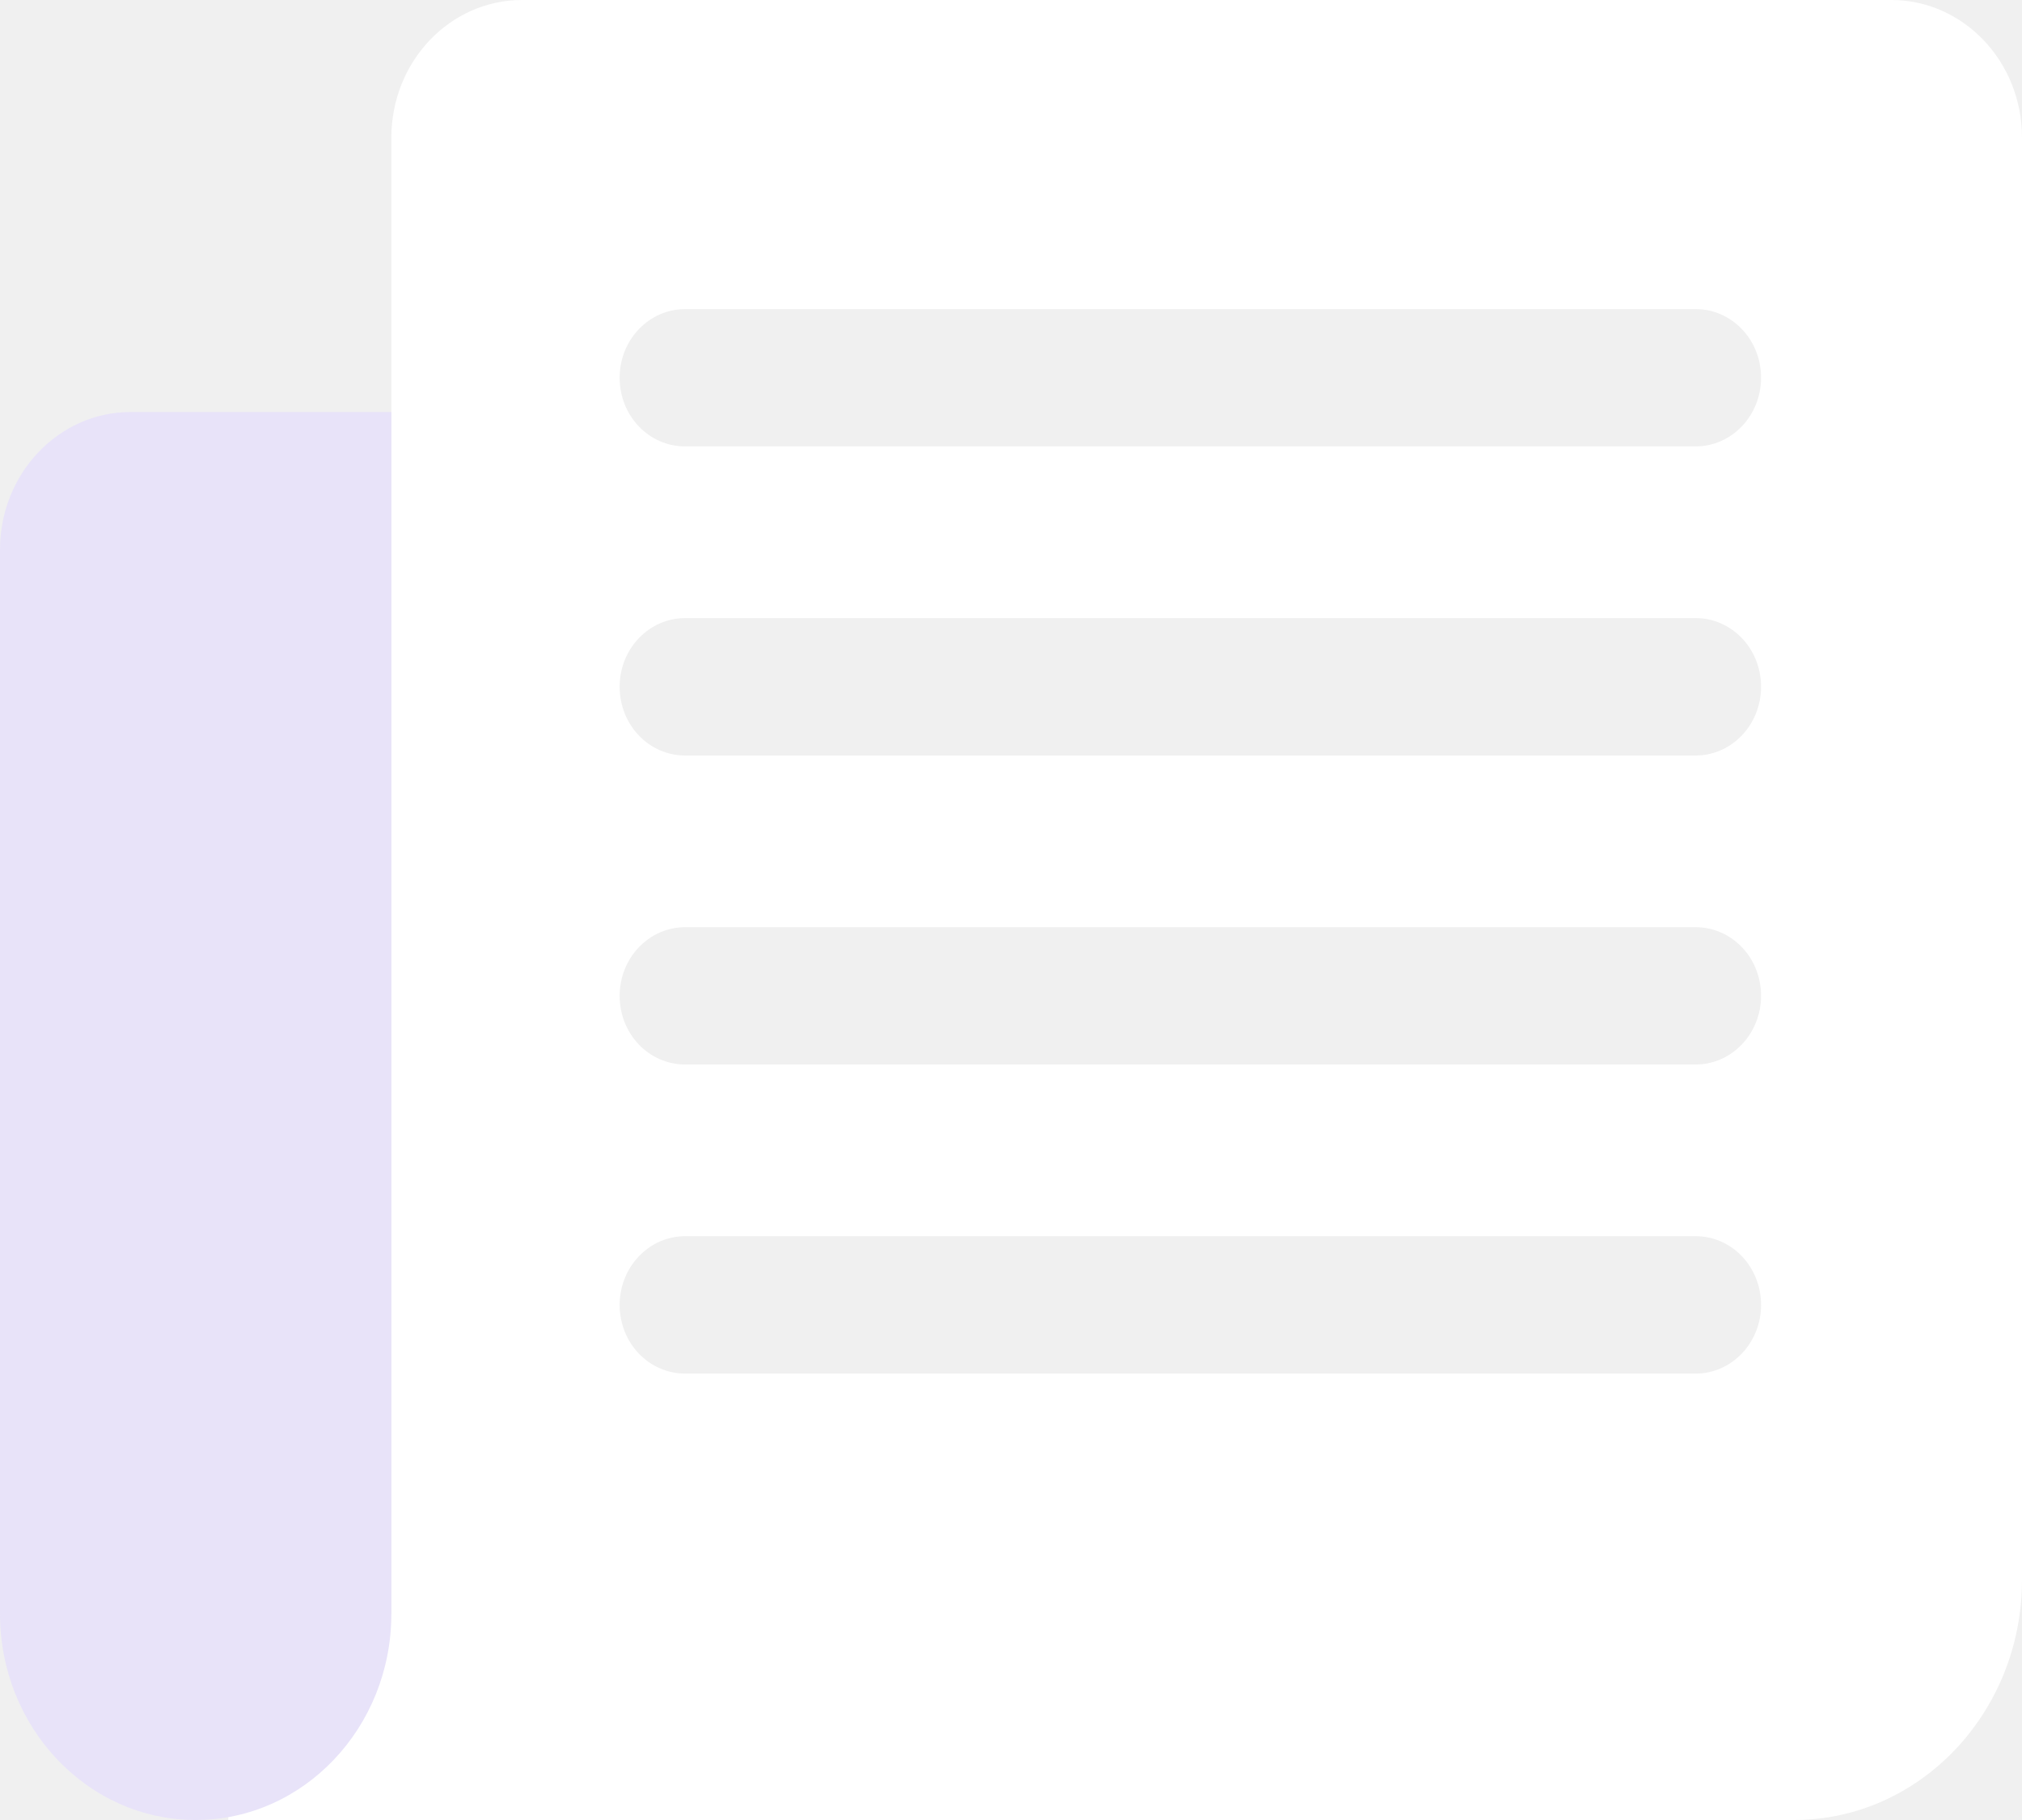
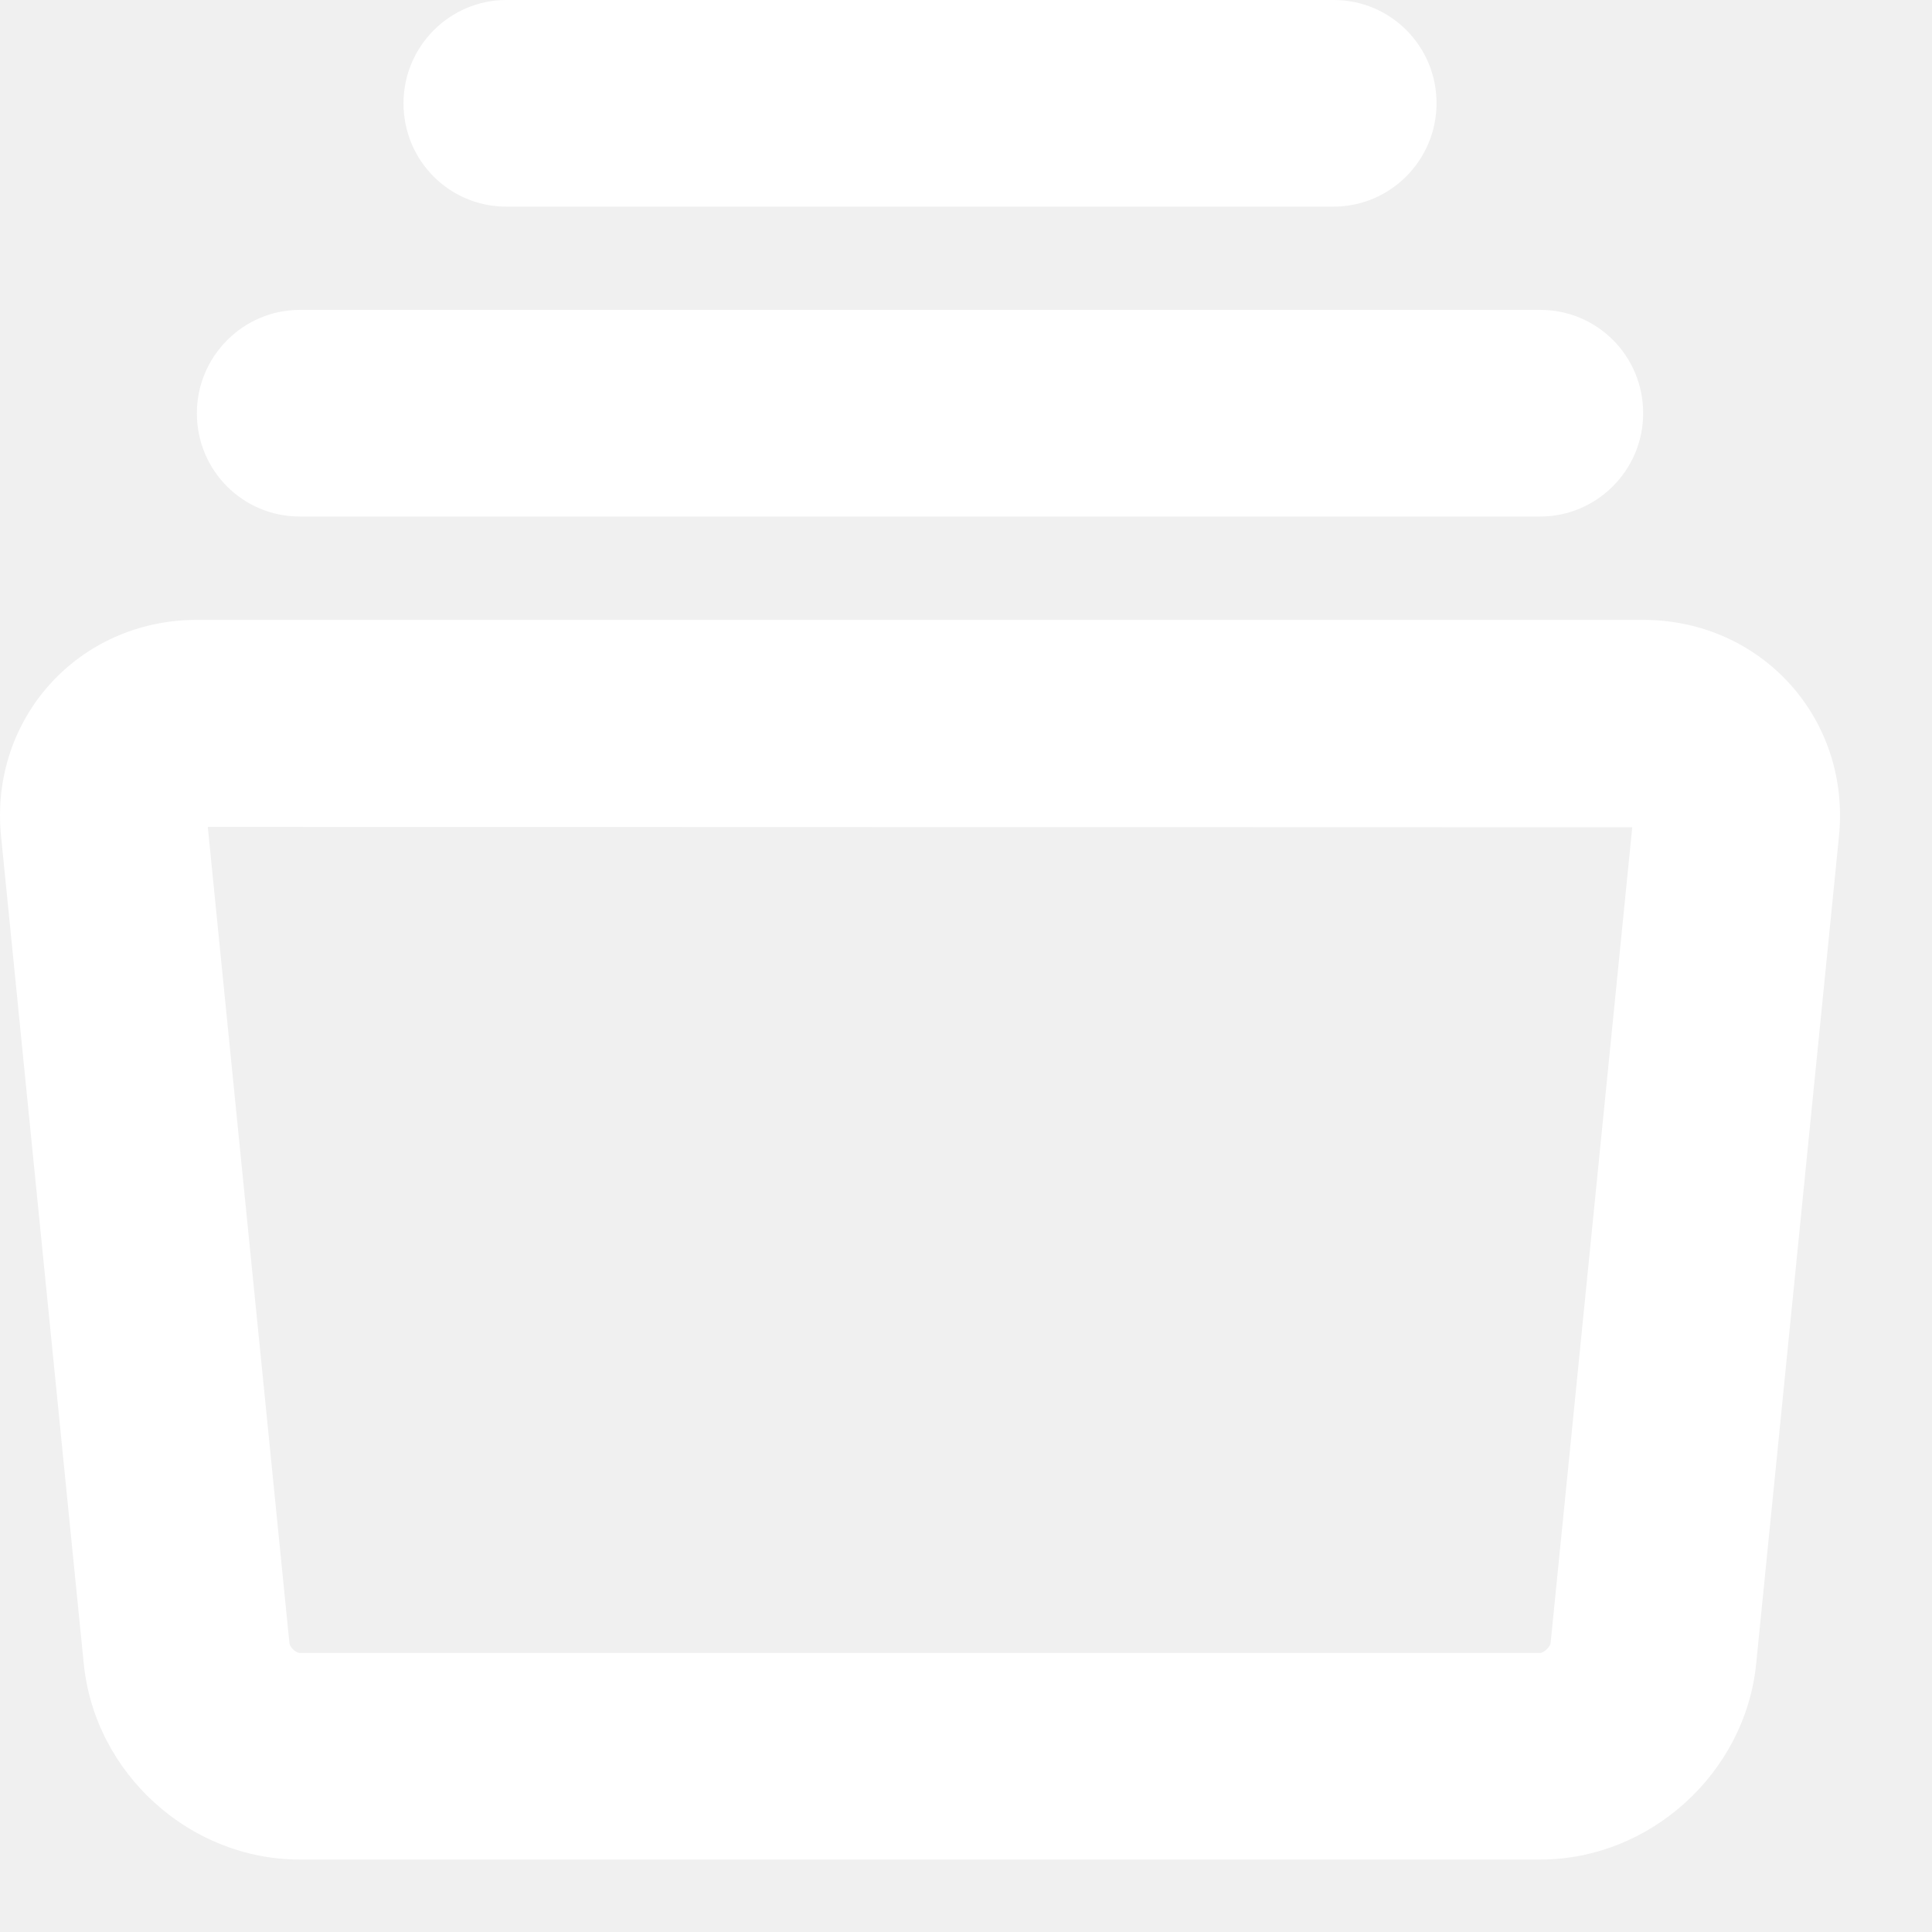
- <svg xmlns="http://www.w3.org/2000/svg" width="20px" height="18px" viewBox="0 0 20 18" version="1.1">
+ <svg xmlns="http://www.w3.org/2000/svg" width="20px" height="20px" viewBox="0 0 20 20" version="1.1">
  <defs />
-   <g id="10---Performance" stroke="none" stroke-width="1" fill="none" fill-rule="evenodd" transform="translate(-34, -103)">
-     <g id="Menu" fill-rule="nonzero">
-       <g id="Primary-Navigation">
-         <g id="Accounts" transform="translate(20, 20)">
-           <g id="Account-2" transform="translate(0, 68)">
-             <g id="news" transform="translate(14, 15)">
-               <g id="Group">
-                 <path d="M3.871,1.361 C3.871,0.609 4.45,0 5.164,0 L18.707,0 C19.421,0 20,0.609 20,1.36 L20,15.624 C20,16.936 18.989,18 17.744,18 L2.258,18 L2.258,15.962 L3.871,15.962 L3.871,1.361 Z M6.129,3.736 C6.129,4.114 6.419,4.415 6.777,4.415 L16.772,4.415 C17.129,4.415 17.419,4.111 17.419,3.736 C17.419,3.358 17.129,3.057 16.772,3.057 L6.777,3.057 C6.419,3.057 6.129,3.361 6.129,3.736 Z M6.129,6.792 C6.129,7.17 6.419,7.472 6.777,7.472 L16.772,7.472 C17.129,7.472 17.419,7.168 17.419,6.792 C17.419,6.415 17.129,6.113 16.772,6.113 L6.777,6.113 C6.419,6.113 6.129,6.417 6.129,6.792 Z M6.129,9.849 C6.129,10.227 6.419,10.528 6.777,10.528 L16.772,10.528 C17.129,10.528 17.419,10.224 17.419,9.849 C17.419,9.471 17.129,9.17 16.772,9.17 L6.777,9.17 C6.419,9.17 6.129,9.474 6.129,9.849 Z M6.129,12.906 C6.129,13.283 6.419,13.585 6.777,13.585 L16.772,13.585 C17.129,13.585 17.419,13.281 17.419,12.906 C17.419,12.528 17.129,12.226 16.772,12.226 L6.777,12.226 C6.419,12.226 6.129,12.531 6.129,12.906 Z" id="Shape" fill="#FFFFFF" />
-                 <path d="M0,5.436 C0,4.685 0.58,4.075 1.289,4.075 L3.871,4.075 L3.871,15.96 C3.871,17.087 3.002,18 1.935,18 C0.867,18 0,17.086 0,15.96 L0,5.436 Z" id="Shape" fill="#E8E3F9" />
-               </g>
-             </g>
-           </g>
-         </g>
+   <g id="10---Performance-Copy-5" stroke="none" stroke-width="1" fill="none" fill-rule="evenodd" transform="translate(-35, -118)">
+     <g id="nav-left" fill="#FFFFFF">
+       <g id="Group-9" transform="translate(29, 113)">
+         <rect id="Rectangle-4" opacity="0" x="0" y="0" width="30" height="30" />
+         <path d="M6.011,13.657 L6.867,22.222 C6.981,23.358 7.963,24.25 9.103,24.25 L21.945,24.25 C23.08,24.25 24.067,23.355 24.18,22.222 L25.037,13.657 C25.159,12.437 24.233,11.417 23.009,11.417 L8.039,11.417 C6.812,11.417 5.889,12.439 6.011,13.657 Z M22.897,13.564 L22.052,22.009 C22.048,22.049 21.98,22.111 21.945,22.111 L9.103,22.111 C9.063,22.111 9,22.053 8.996,22.009 L8.151,13.56 L22.897,13.564 Z M10.177,6.069 C10.177,5.479 10.657,5 11.241,5 L19.806,5 C20.394,5 20.871,5.475 20.871,6.069 C20.871,6.66 20.391,7.139 19.806,7.139 L11.241,7.139 C10.653,7.139 10.177,6.664 10.177,6.069 Z M8.038,9.278 C8.038,8.687 8.519,8.208 9.103,8.208 L21.945,8.208 C22.533,8.208 23.01,8.683 23.01,9.278 C23.01,9.868 22.529,10.347 21.945,10.347 L9.103,10.347 C8.515,10.347 8.038,9.872 8.038,9.278 Z" id="Combined-Shape" fill-rule="nonzero" />
      </g>
    </g>
  </g>
</svg>
